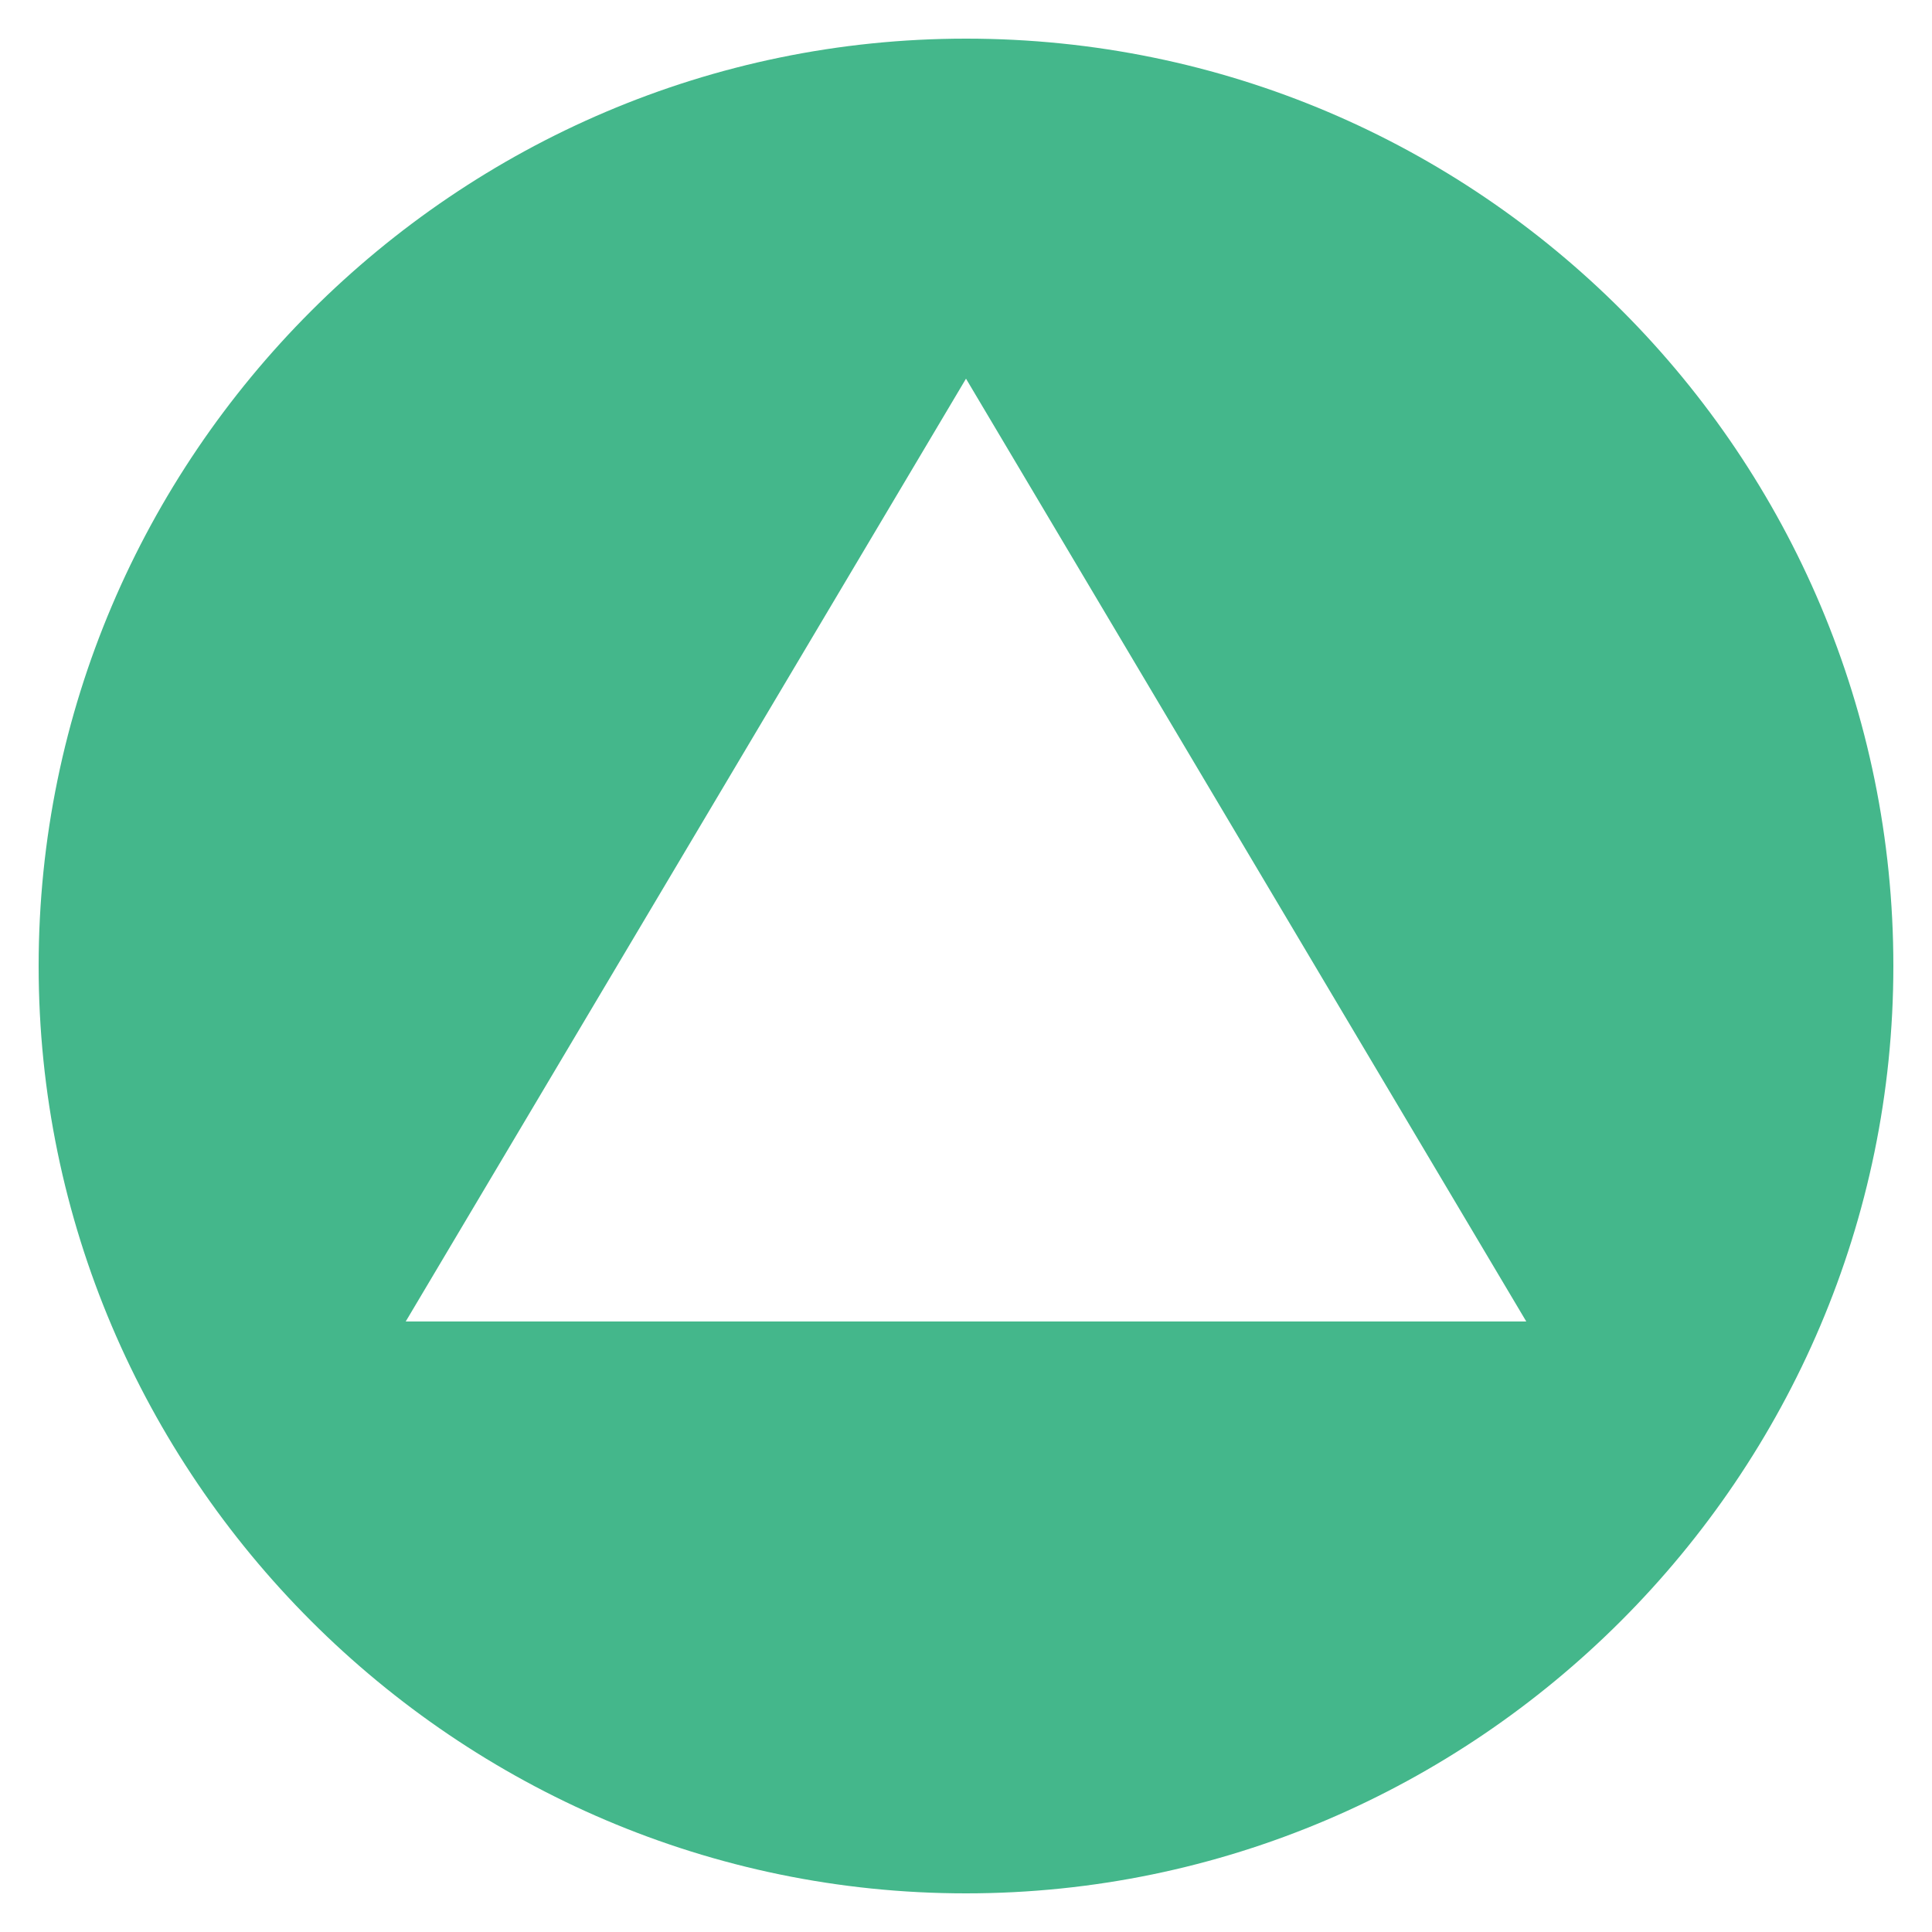
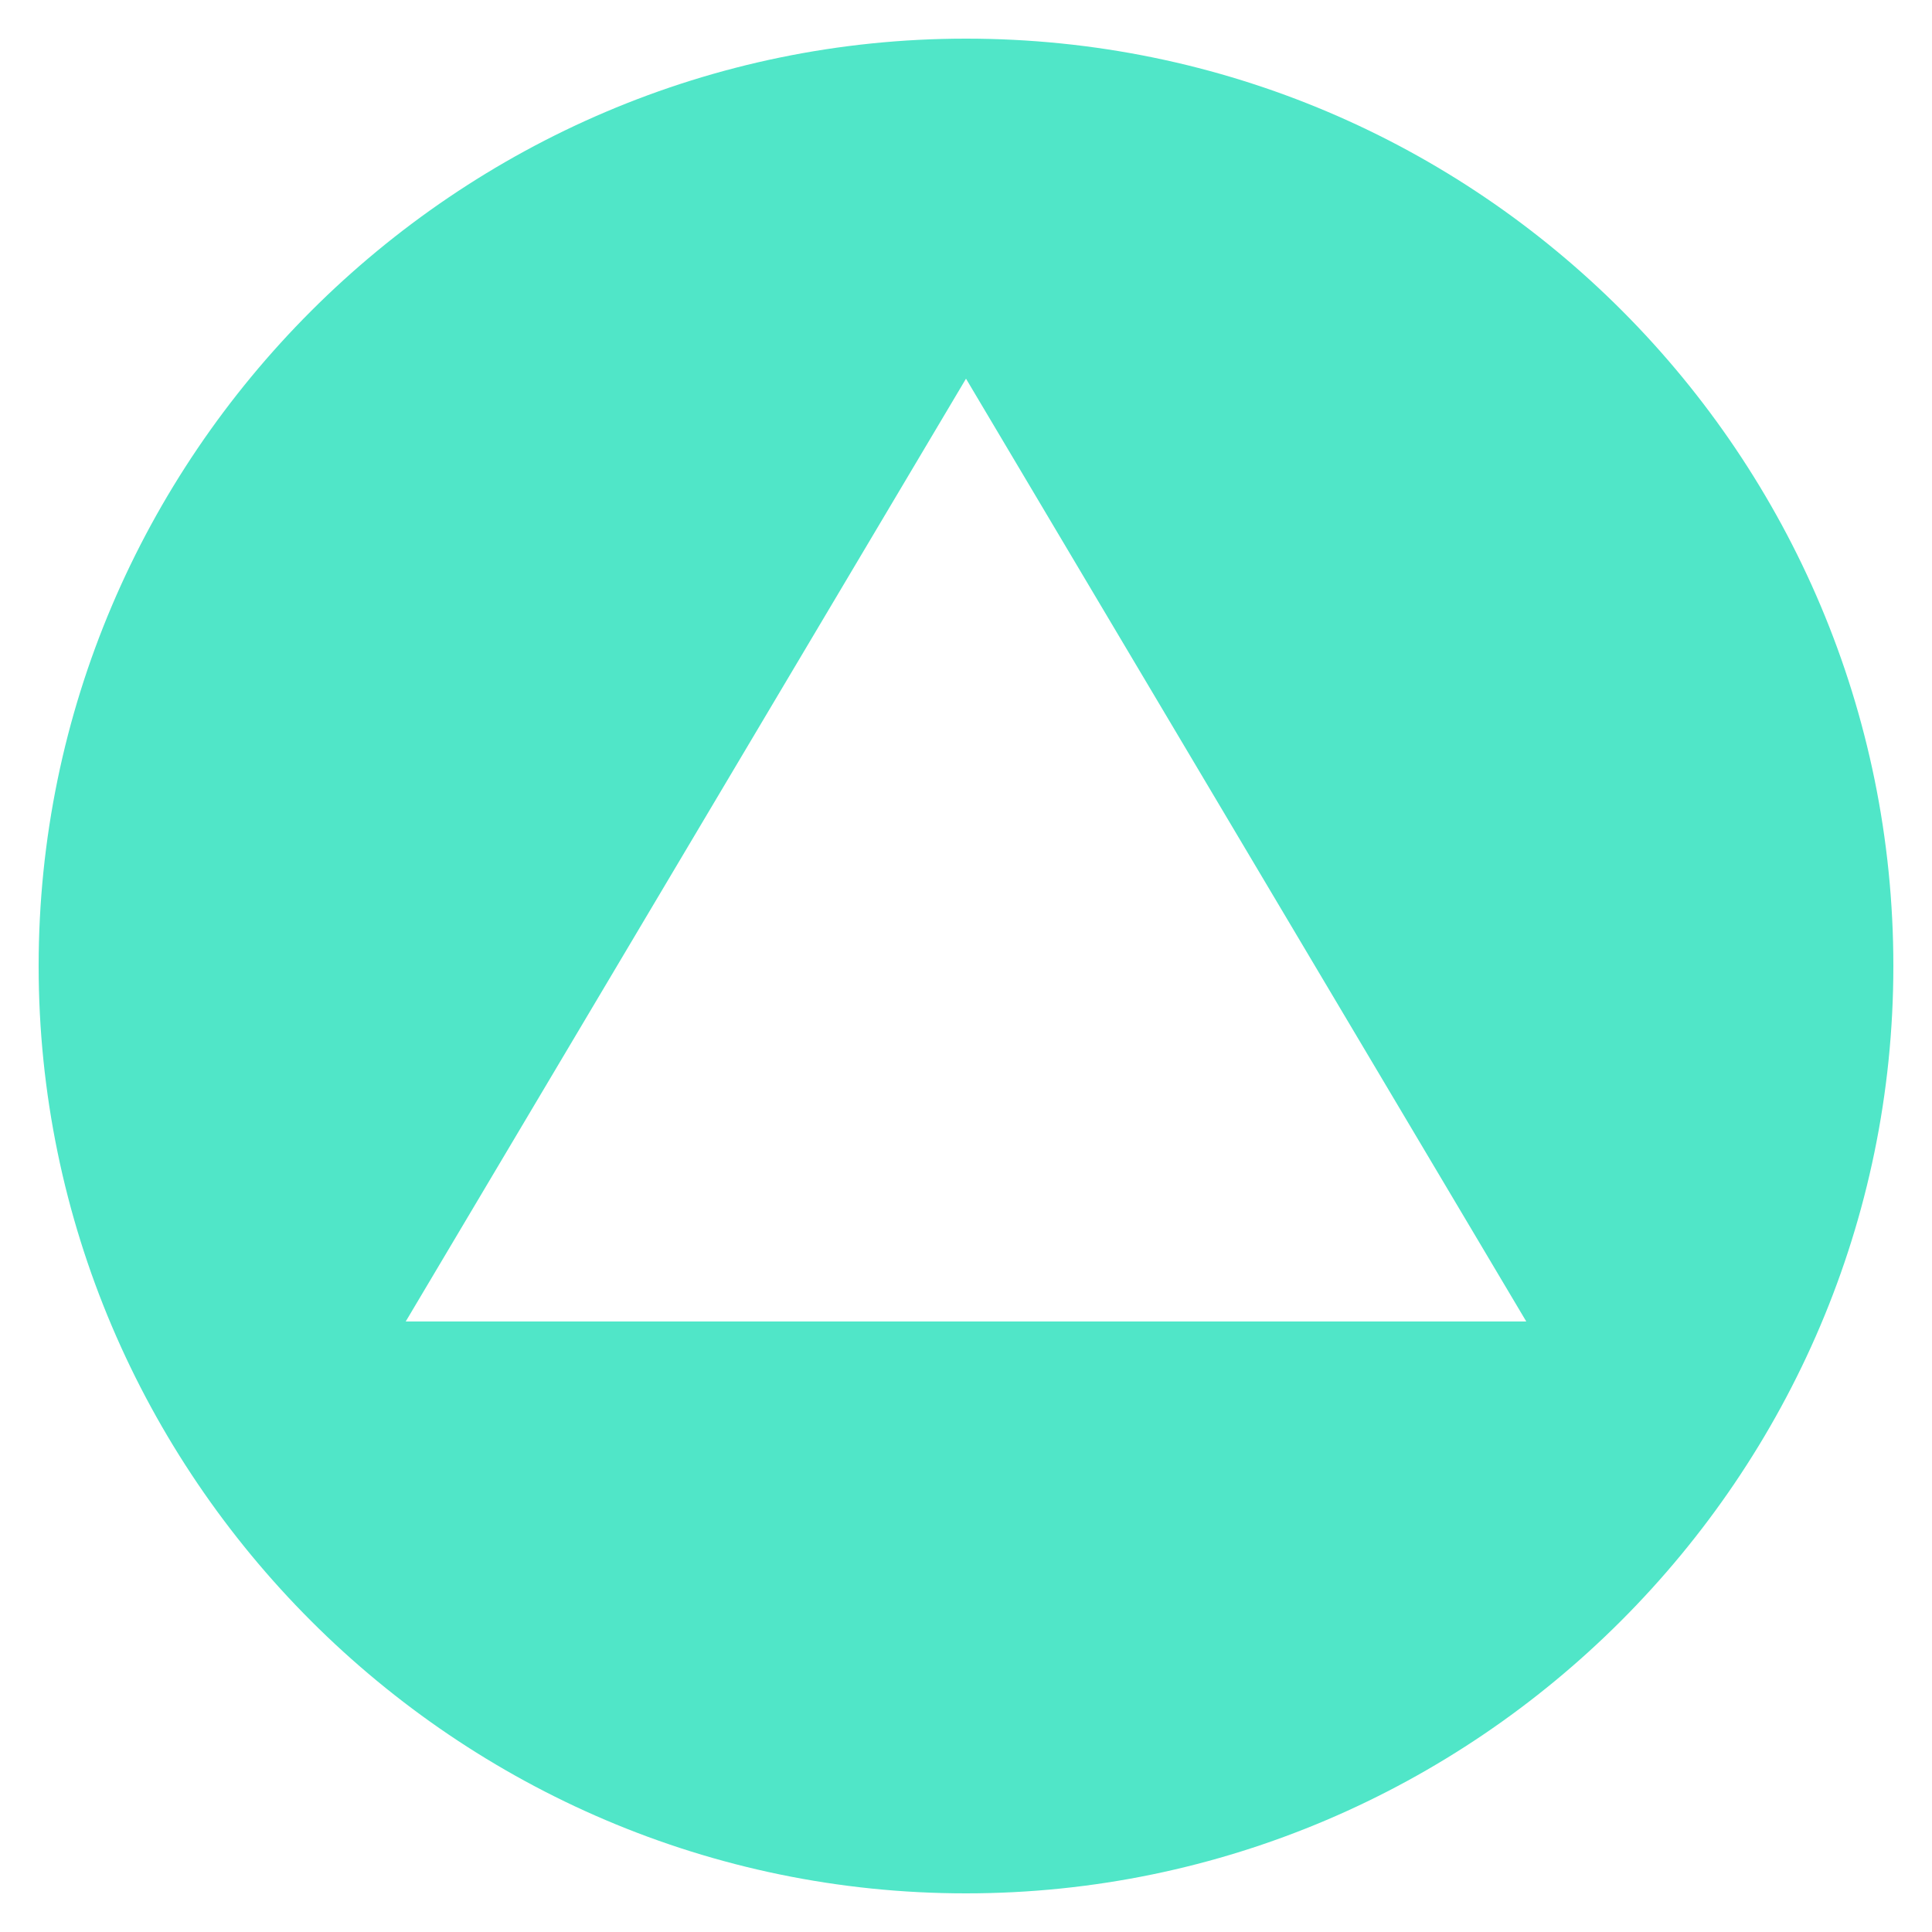
<svg xmlns="http://www.w3.org/2000/svg" version="1.1" id="Capa_1" x="0px" y="0px" viewBox="0 0 50 50" style="enable-background:new 0 0 50 50;" xml:space="preserve">
  <style type="text/css">
- 	.st0{fill:#44b78b;}
+ 	.st0{fill:#50e6c8;}
</style>
  <path class="st0" d="M25,1C11.8,1,1,11.8,1,25s10.8,24,24,24s24-10.8,24-24S38.3,1,25,1z M10.5,34.2L25,9.8l14.5,24.4H10.5z" />
</svg>
